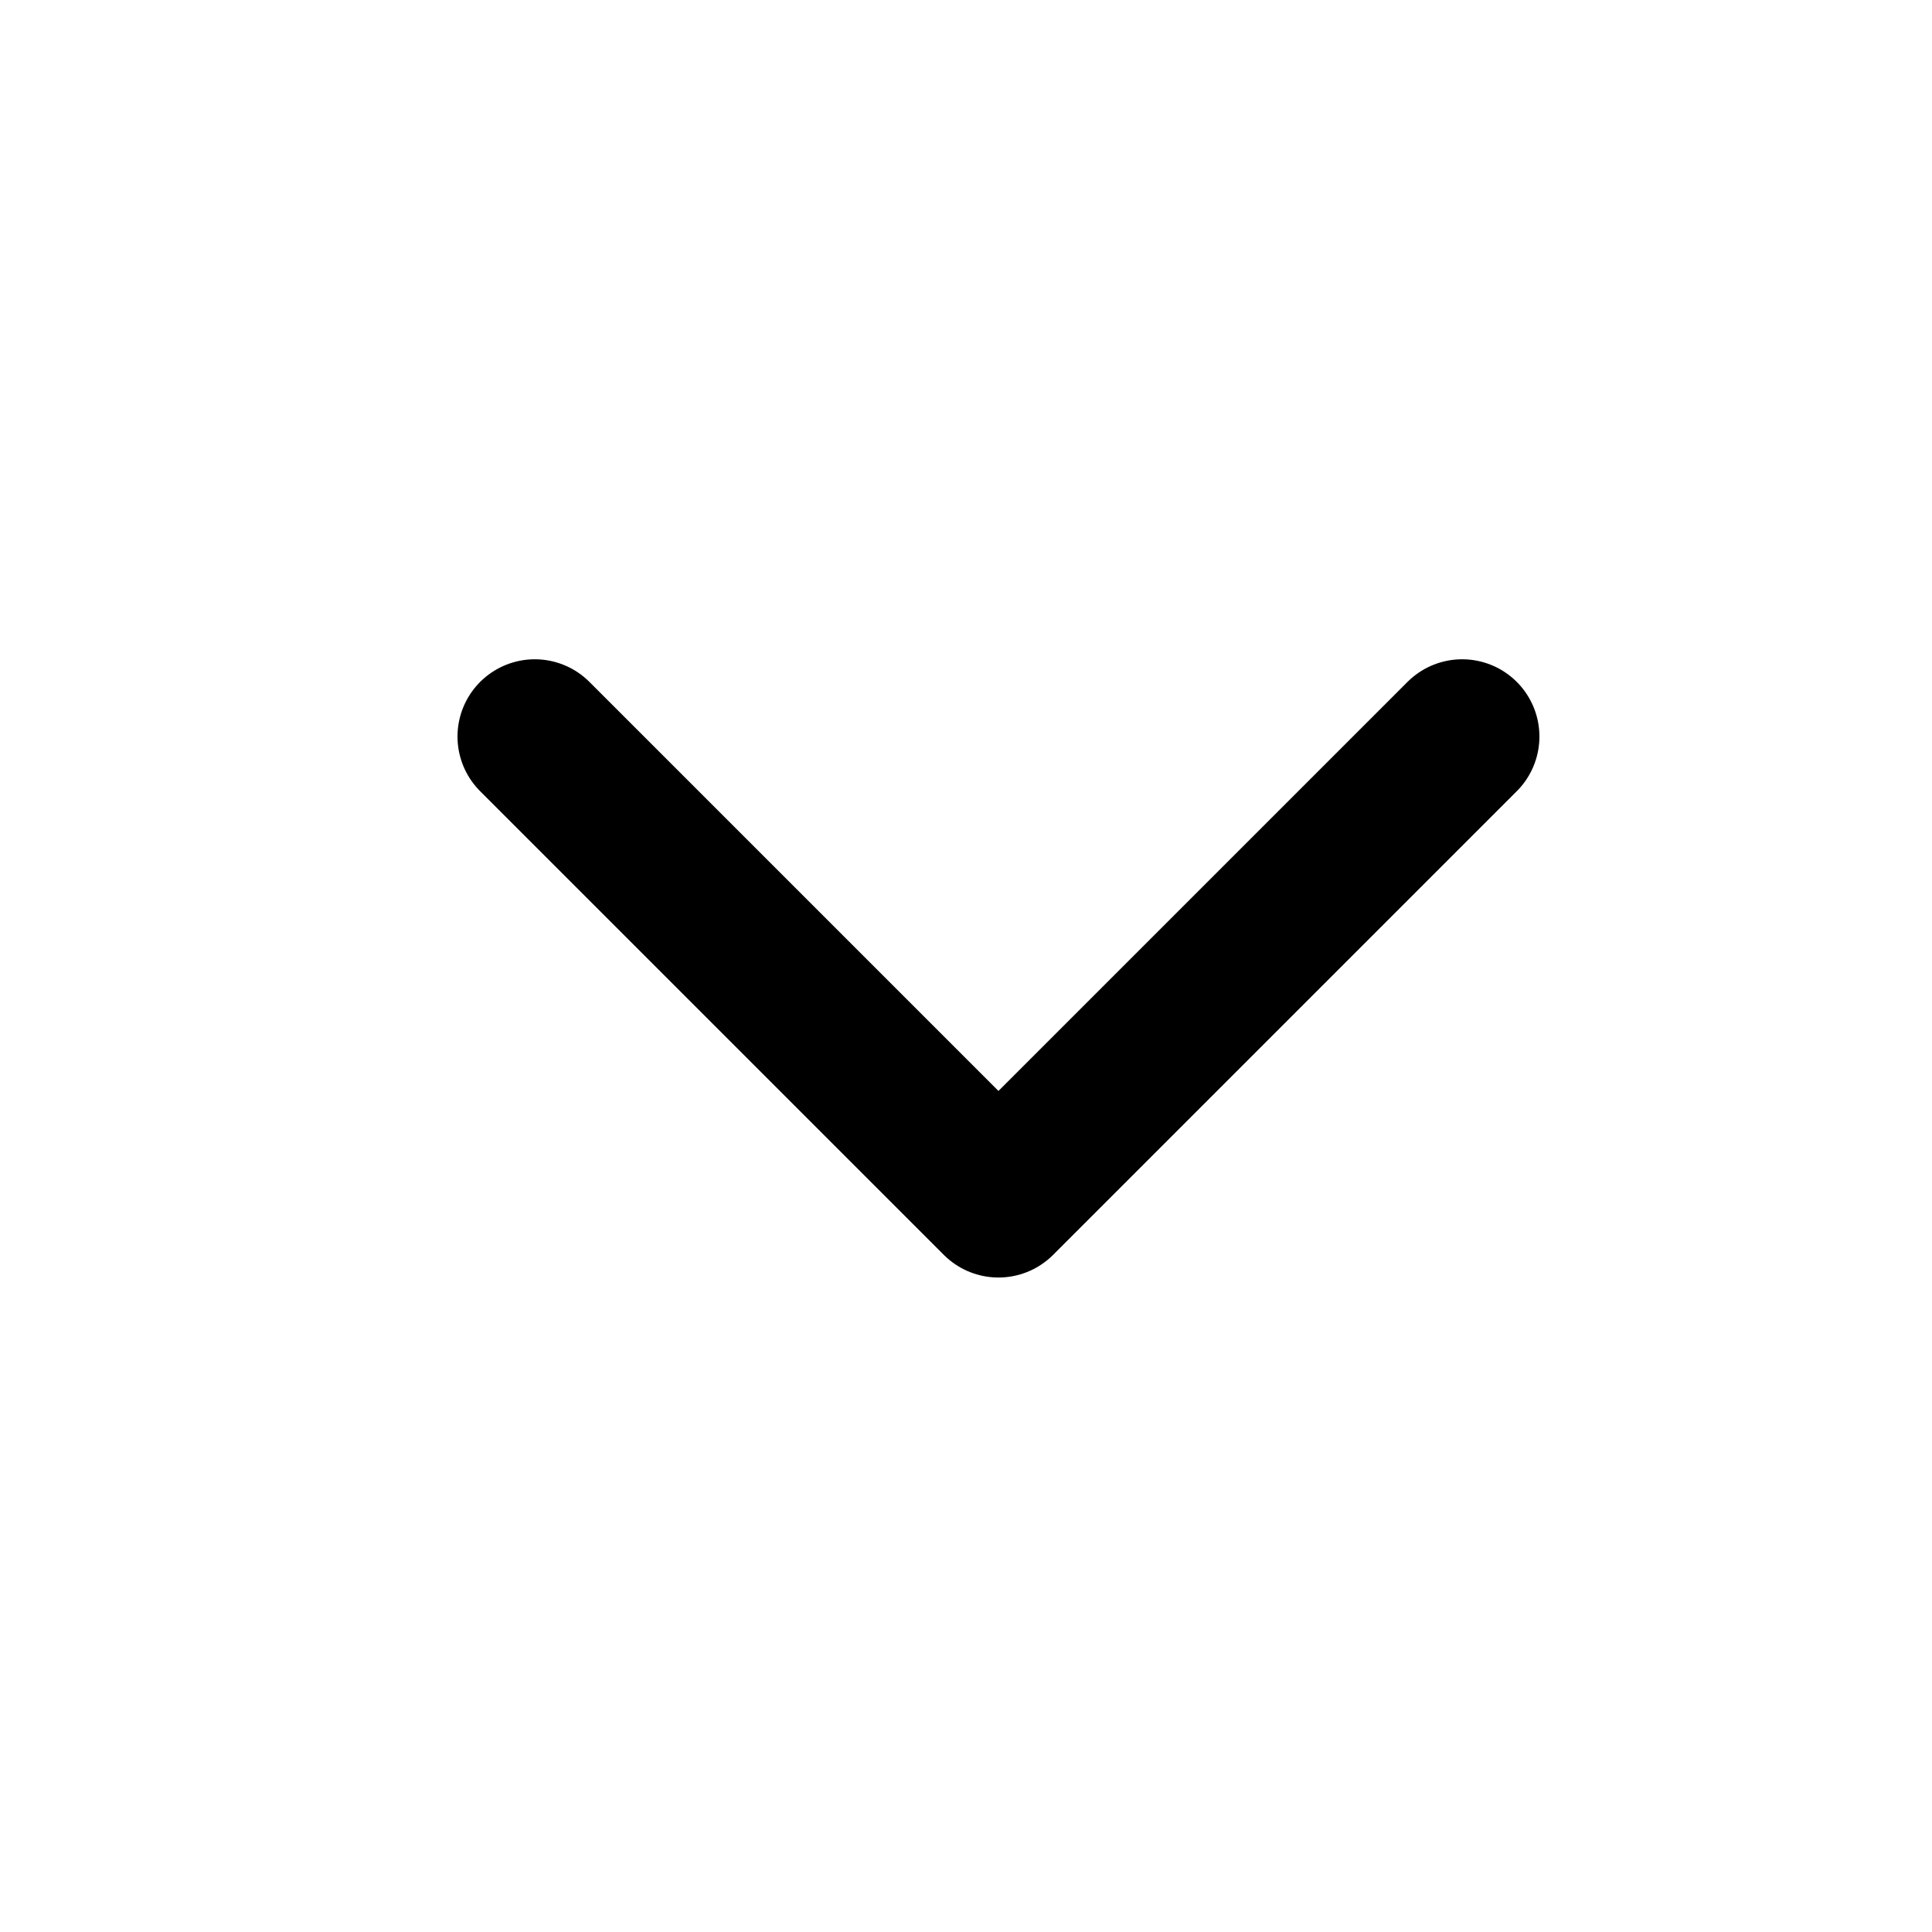
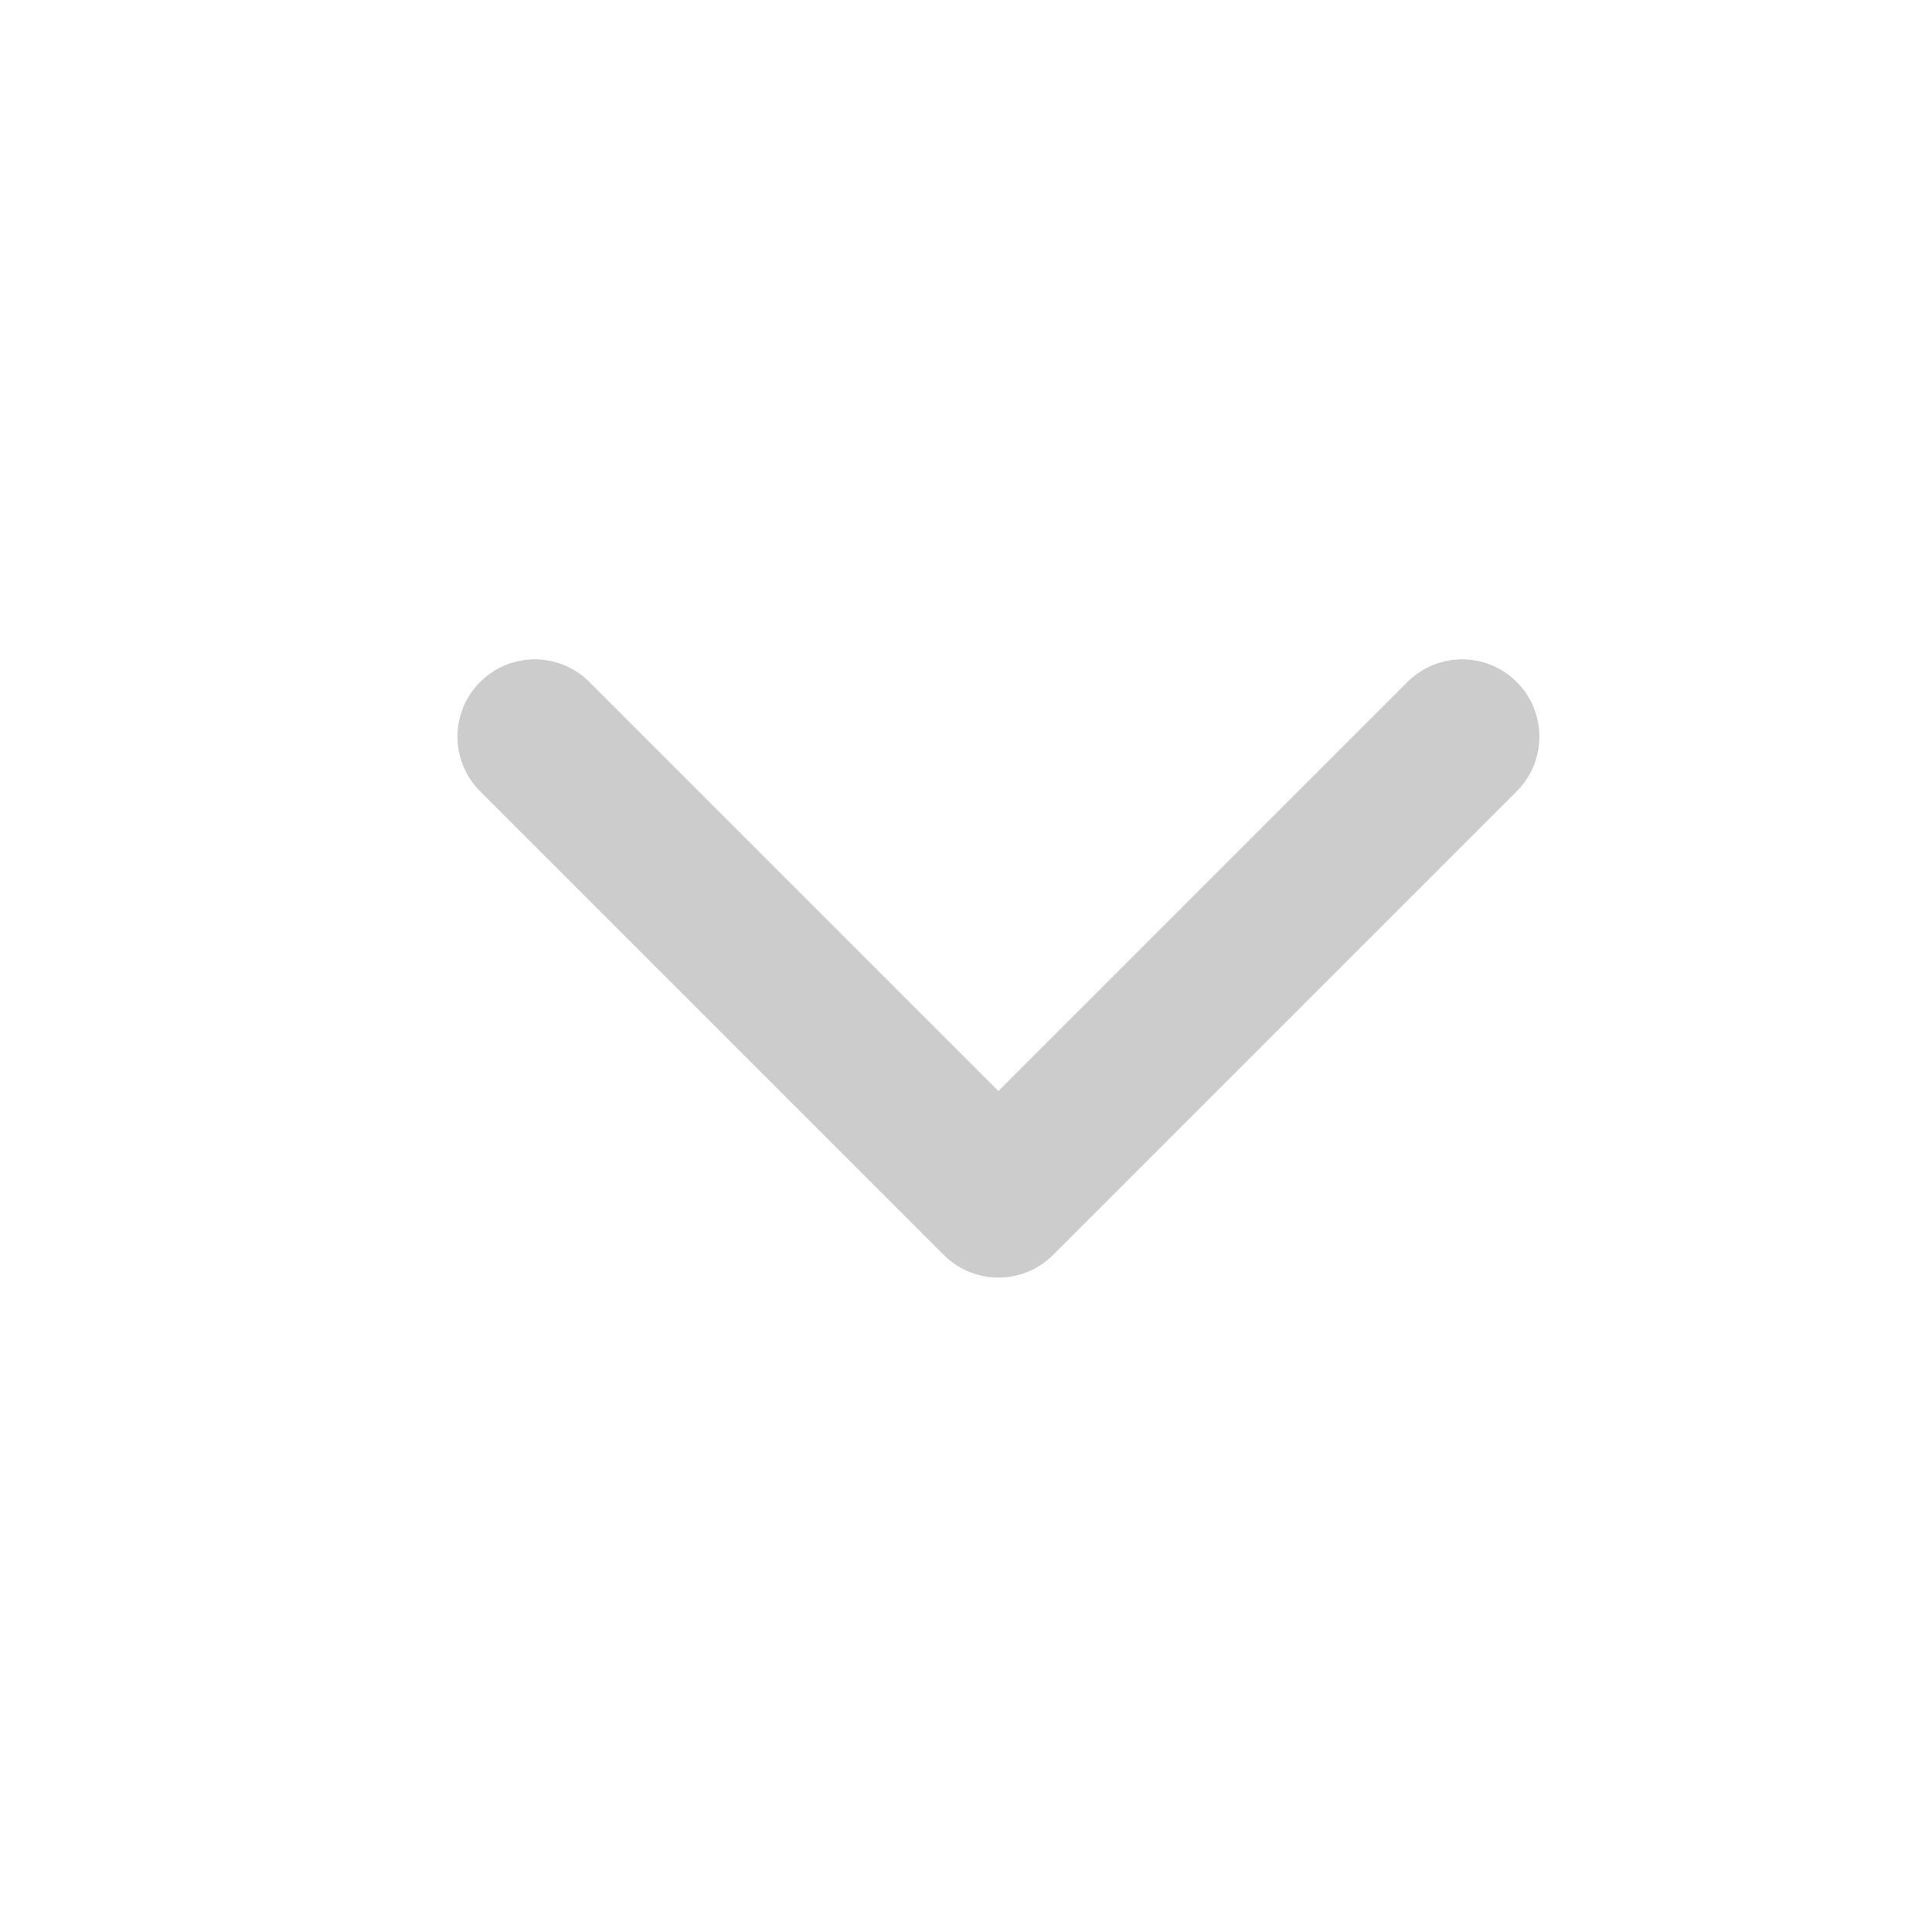
- <svg xmlns="http://www.w3.org/2000/svg" width="18" height="18" viewBox="0 0 25 25" fill="none">
-   <path d="M6.92 9.531L12.92 15.531L18.92 9.531" stroke="black" stroke-width="2" stroke-linecap="round" stroke-linejoin="round" />
+ <svg xmlns="http://www.w3.org/2000/svg" width="18" height="18" viewBox="0 0 18 18" fill="none">
+   <path d="M4.982 6.863L9.302 11.183L13.622 6.863" stroke="#CCCCCC" stroke-width="1.44" stroke-linecap="round" stroke-linejoin="round" />
</svg>
